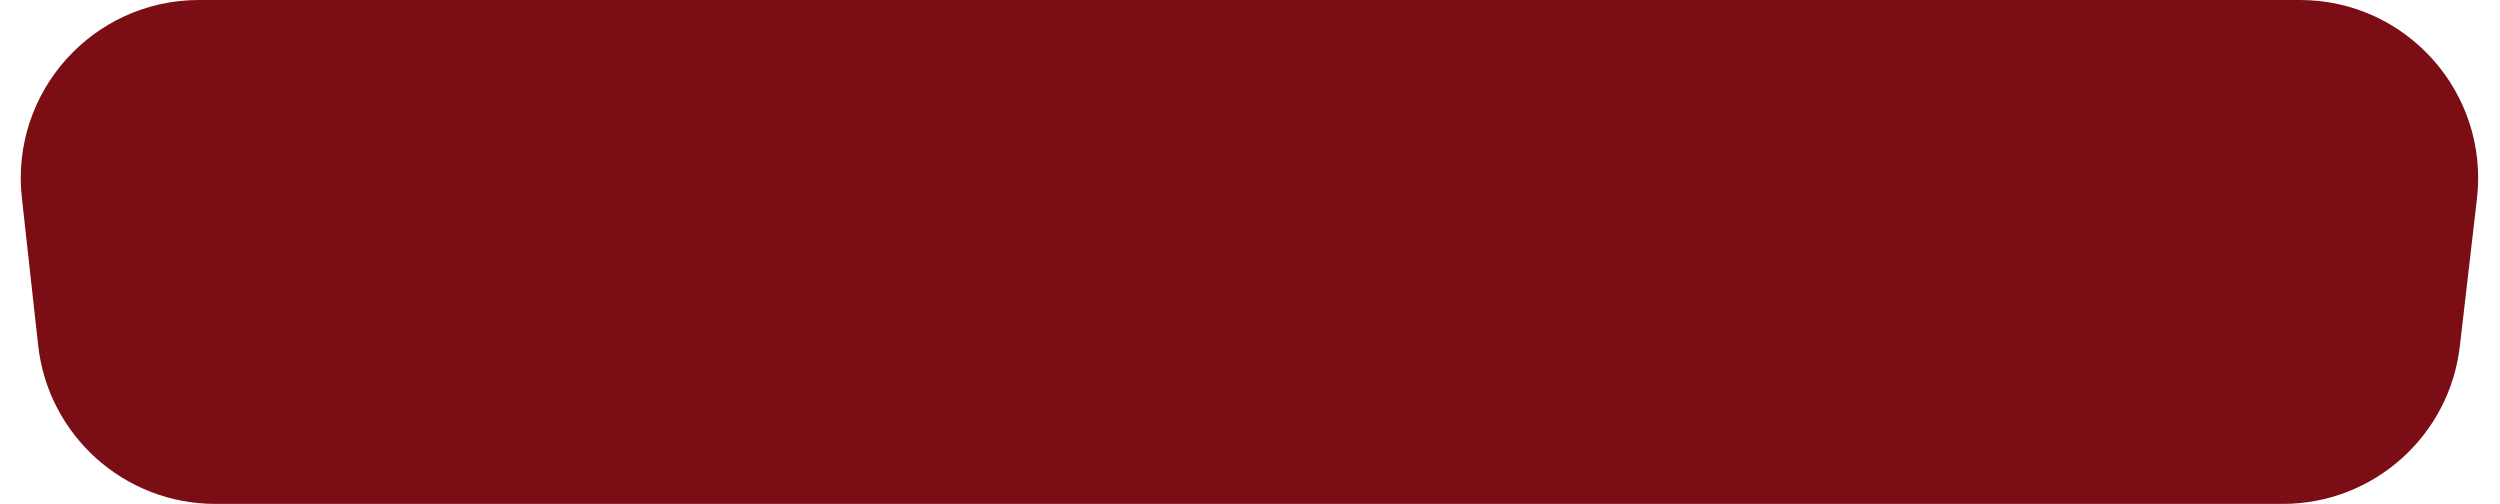
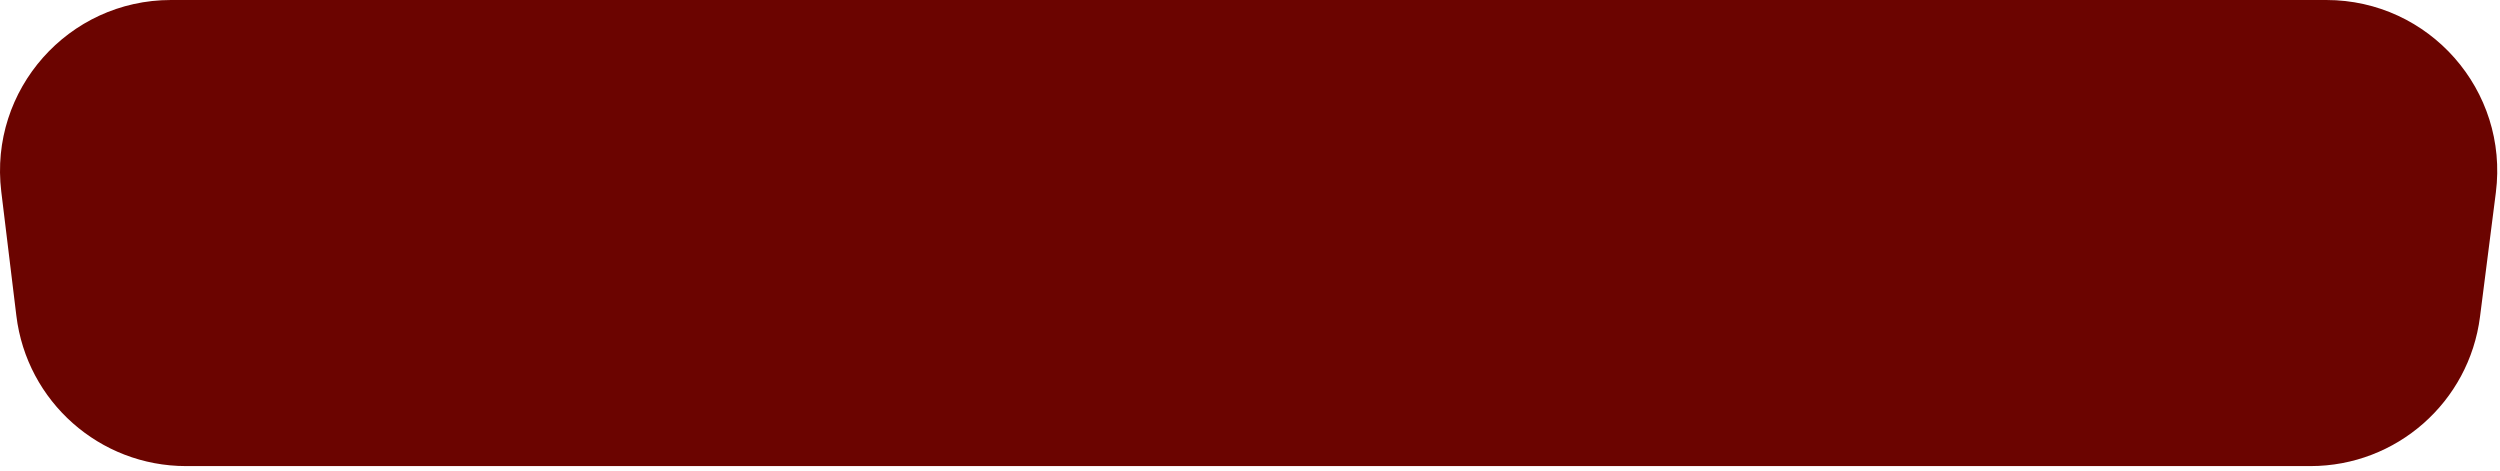
- <svg xmlns="http://www.w3.org/2000/svg" preserveAspectRatio="none" overflow="visible" style="display: block;" width="449" height="90.5" viewBox="0 0 449 90.5" fill="none">
-   <g id="bg drop shadow">
-     <path id="header_bg" d="M3.924 35.514C1.83 16.565 16.666 0 35.731 0H413.073C432.207 0 447.065 16.681 444.859 35.688L441.785 62.188C439.912 78.326 426.244 90.5 409.998 90.5H38.659C22.346 90.5 8.644 78.229 6.852 62.014L3.924 35.514Z" fill="#7B0D14" />
-   </g>
+ <svg xmlns="http://www.w3.org/2000/svg" width="468" height="88" viewBox="0 0 468 88" fill="none">
+   <path d="M0.238 35.859C-2.078 16.796 12.801 0 32.005 0H435.48C454.761 0 469.663 16.924 467.223 36.049L464.257 59.3C462.219 75.279 448.622 87.251 432.514 87.251H34.829C18.649 87.251 5.014 75.173 3.063 59.111L0.238 35.859Z" fill="#6B0400" />
</svg>
